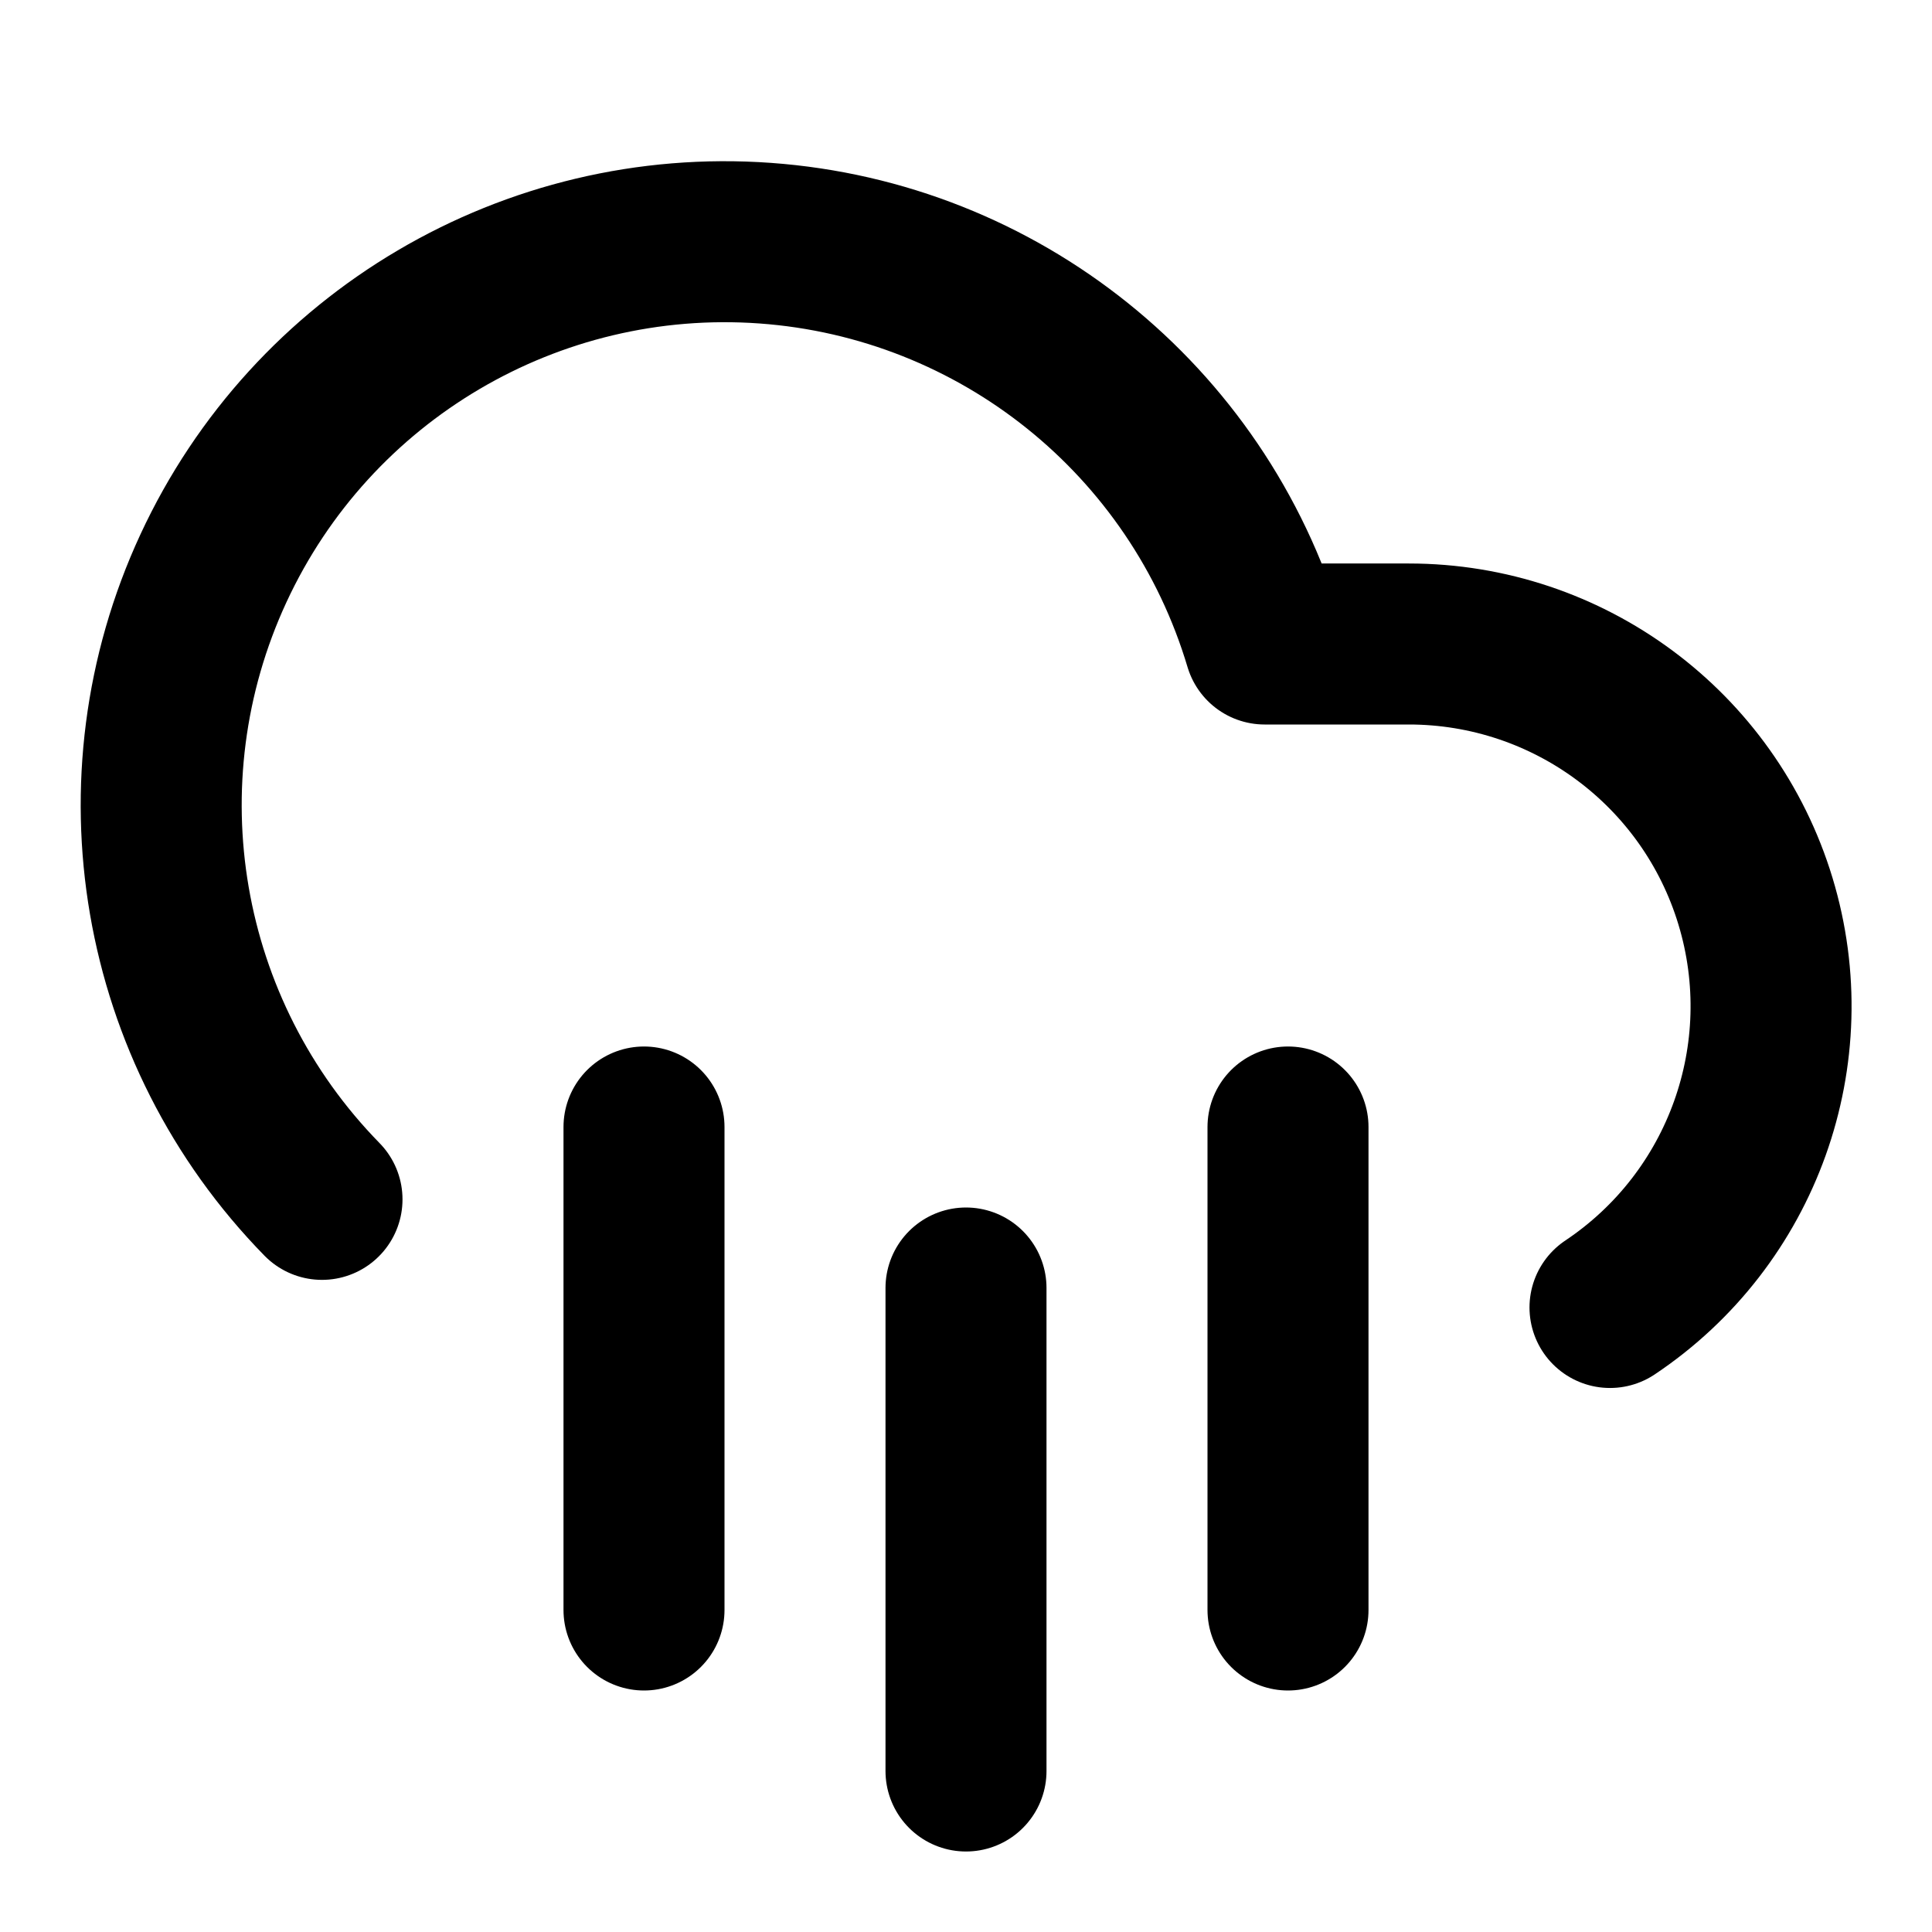
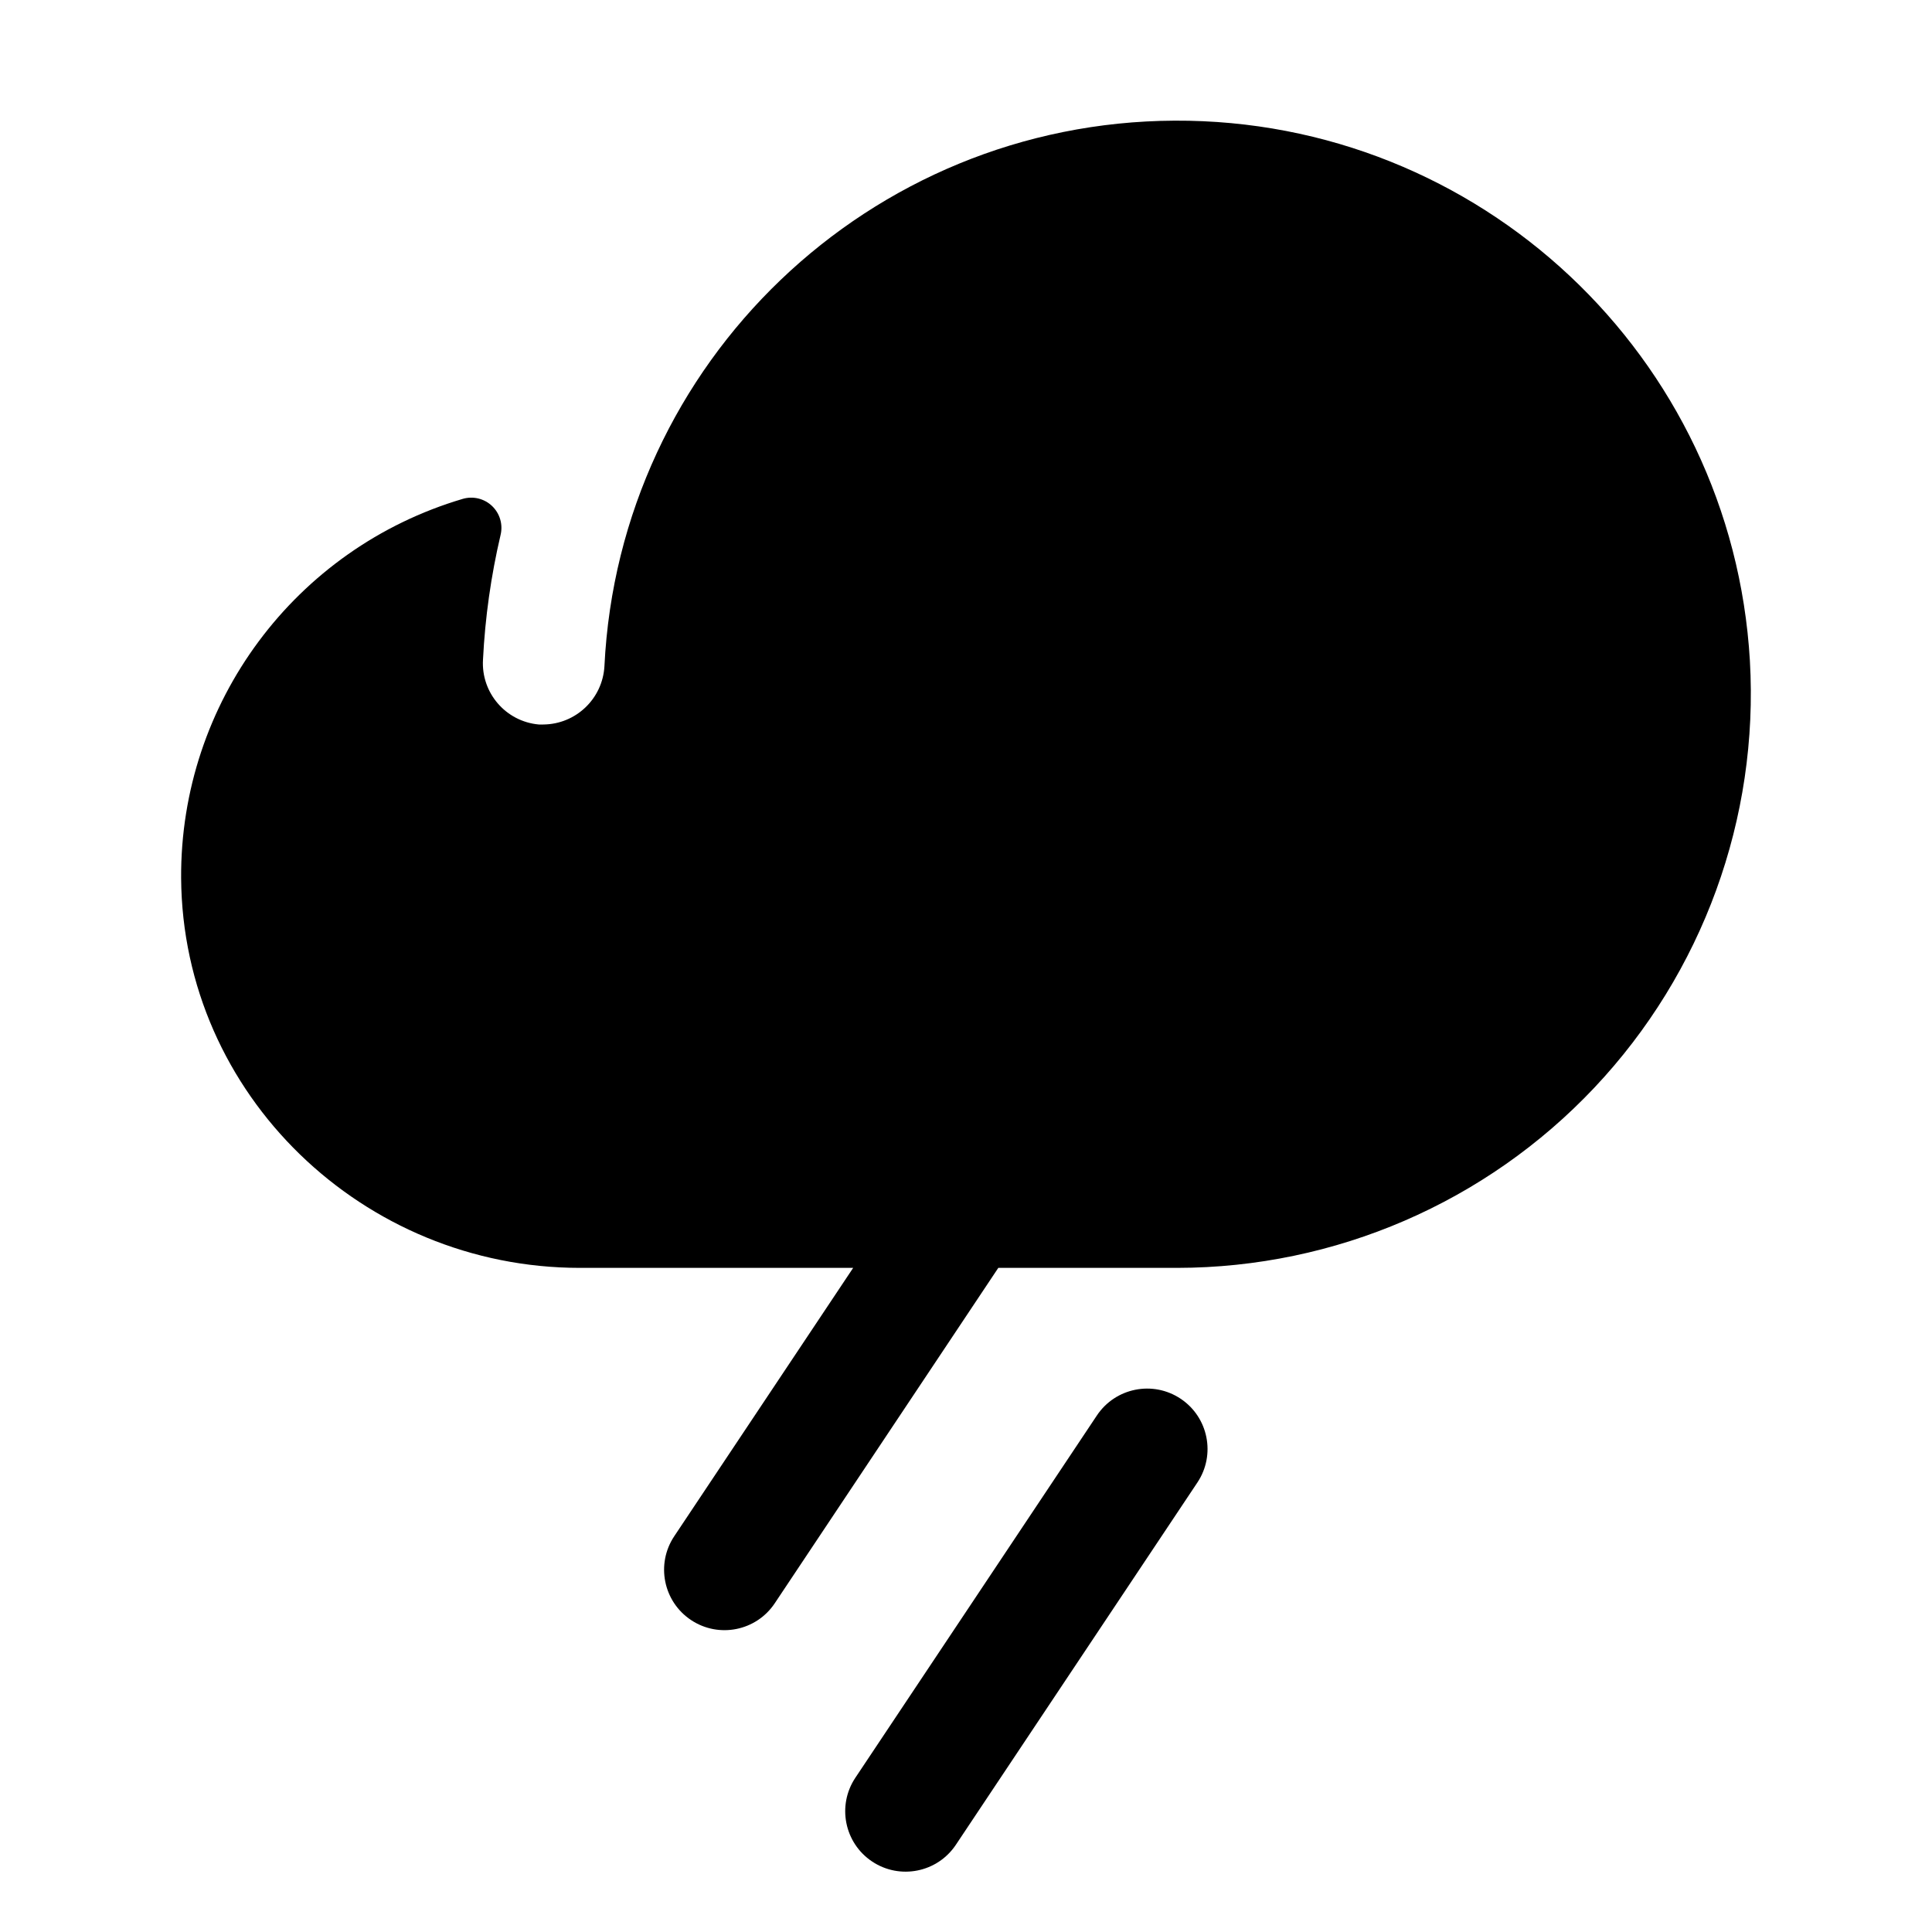
- <svg xmlns="http://www.w3.org/2000/svg" width="1em" height="1em" viewBox="0 0 24 24">
-   <path fill="none" stroke="currentColor" stroke-linecap="round" stroke-linejoin="round" stroke-width="2" d="M4 14.899A7 7 0 1 1 15.71 8h1.79a4.5 4.5 0 0 1 2.5 8.242M16 14v6m-8-6v6m4-4v6" />
+ <svg xmlns="http://www.w3.org/2000/svg" width="1em" height="1em" viewBox="0 0 256 256">
+   <path fill="currentColor" d="m158.66 196.44l-32 48a8 8 0 1 1-13.32-8.88l32-48a8 8 0 0 1 13.32 8.88m73.21-108.89a76 76 0 0 0-151.78.73A8.18 8.18 0 0 1 72 96h-.6a8.14 8.14 0 0 1-7.4-8.61a92.5 92.5 0 0 1 2.33-16.51a4 4 0 0 0-5-4.78A52.09 52.09 0 0 0 24 116.36C24.2 145.07 48.12 168 76.84 168h36.21l-23.71 35.56a8 8 0 0 0 13.32 8.88L132.28 168H156a76.08 76.08 0 0 0 75.87-80.45" />
</svg>
